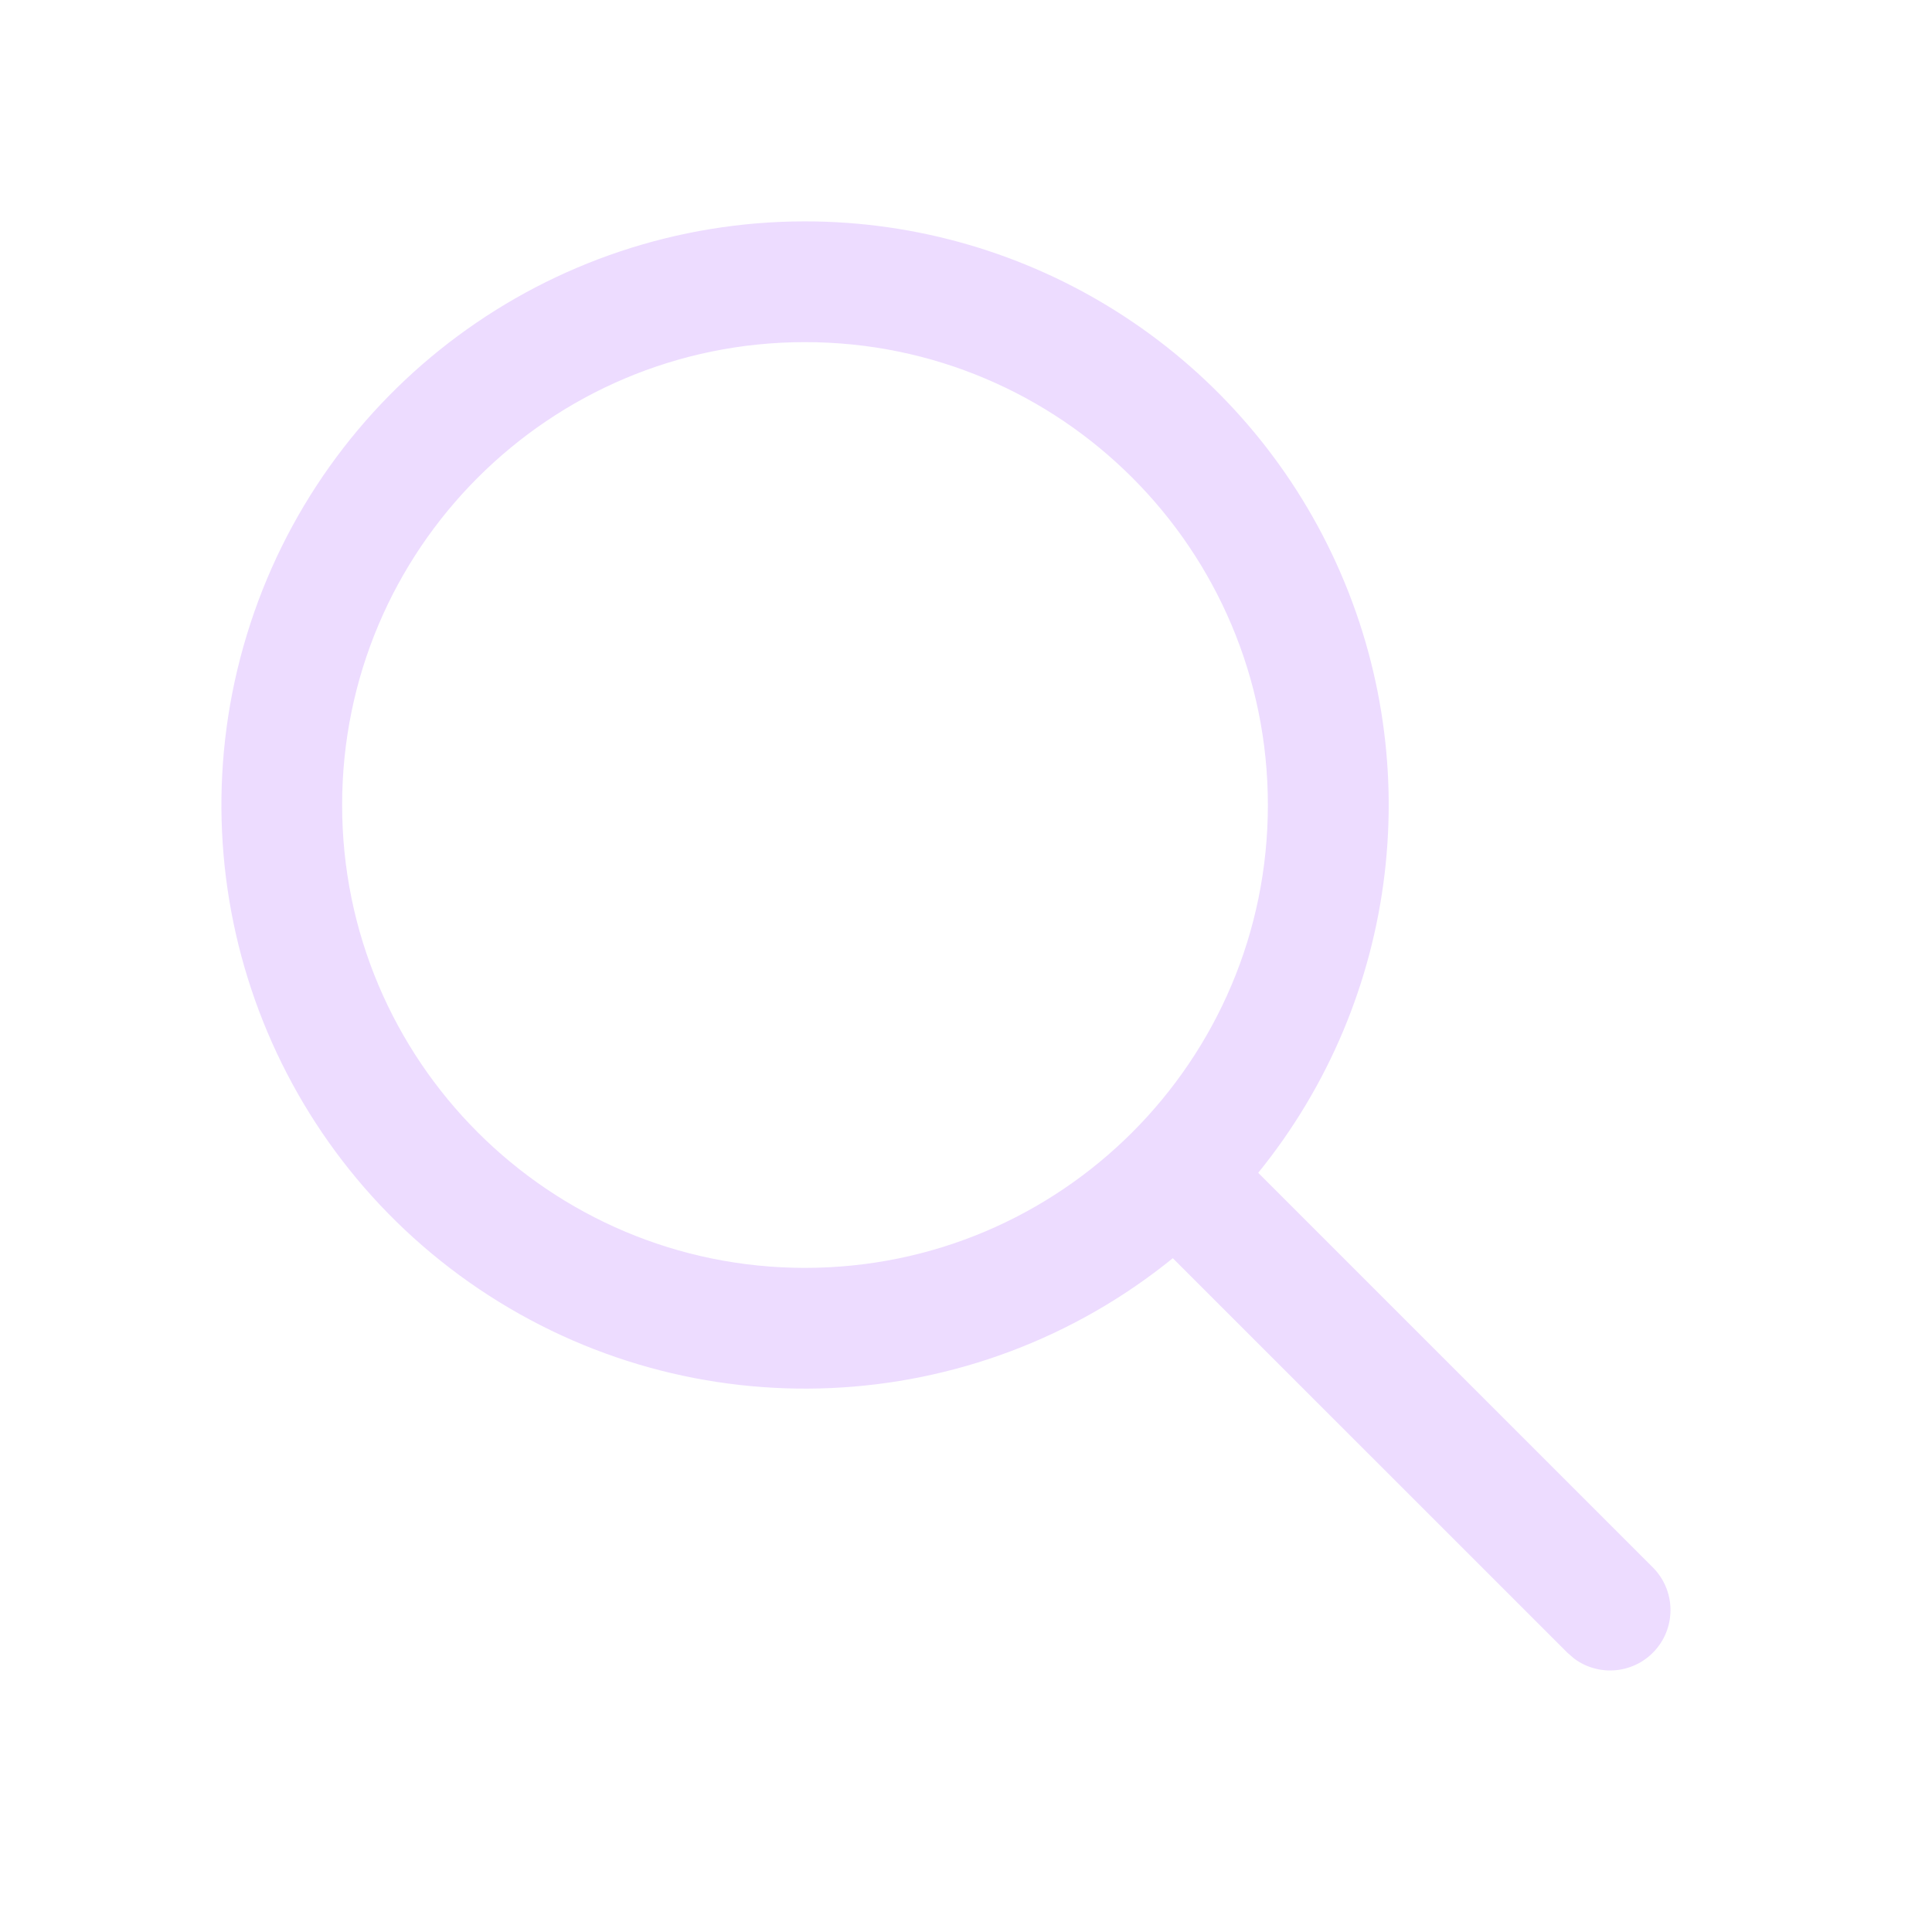
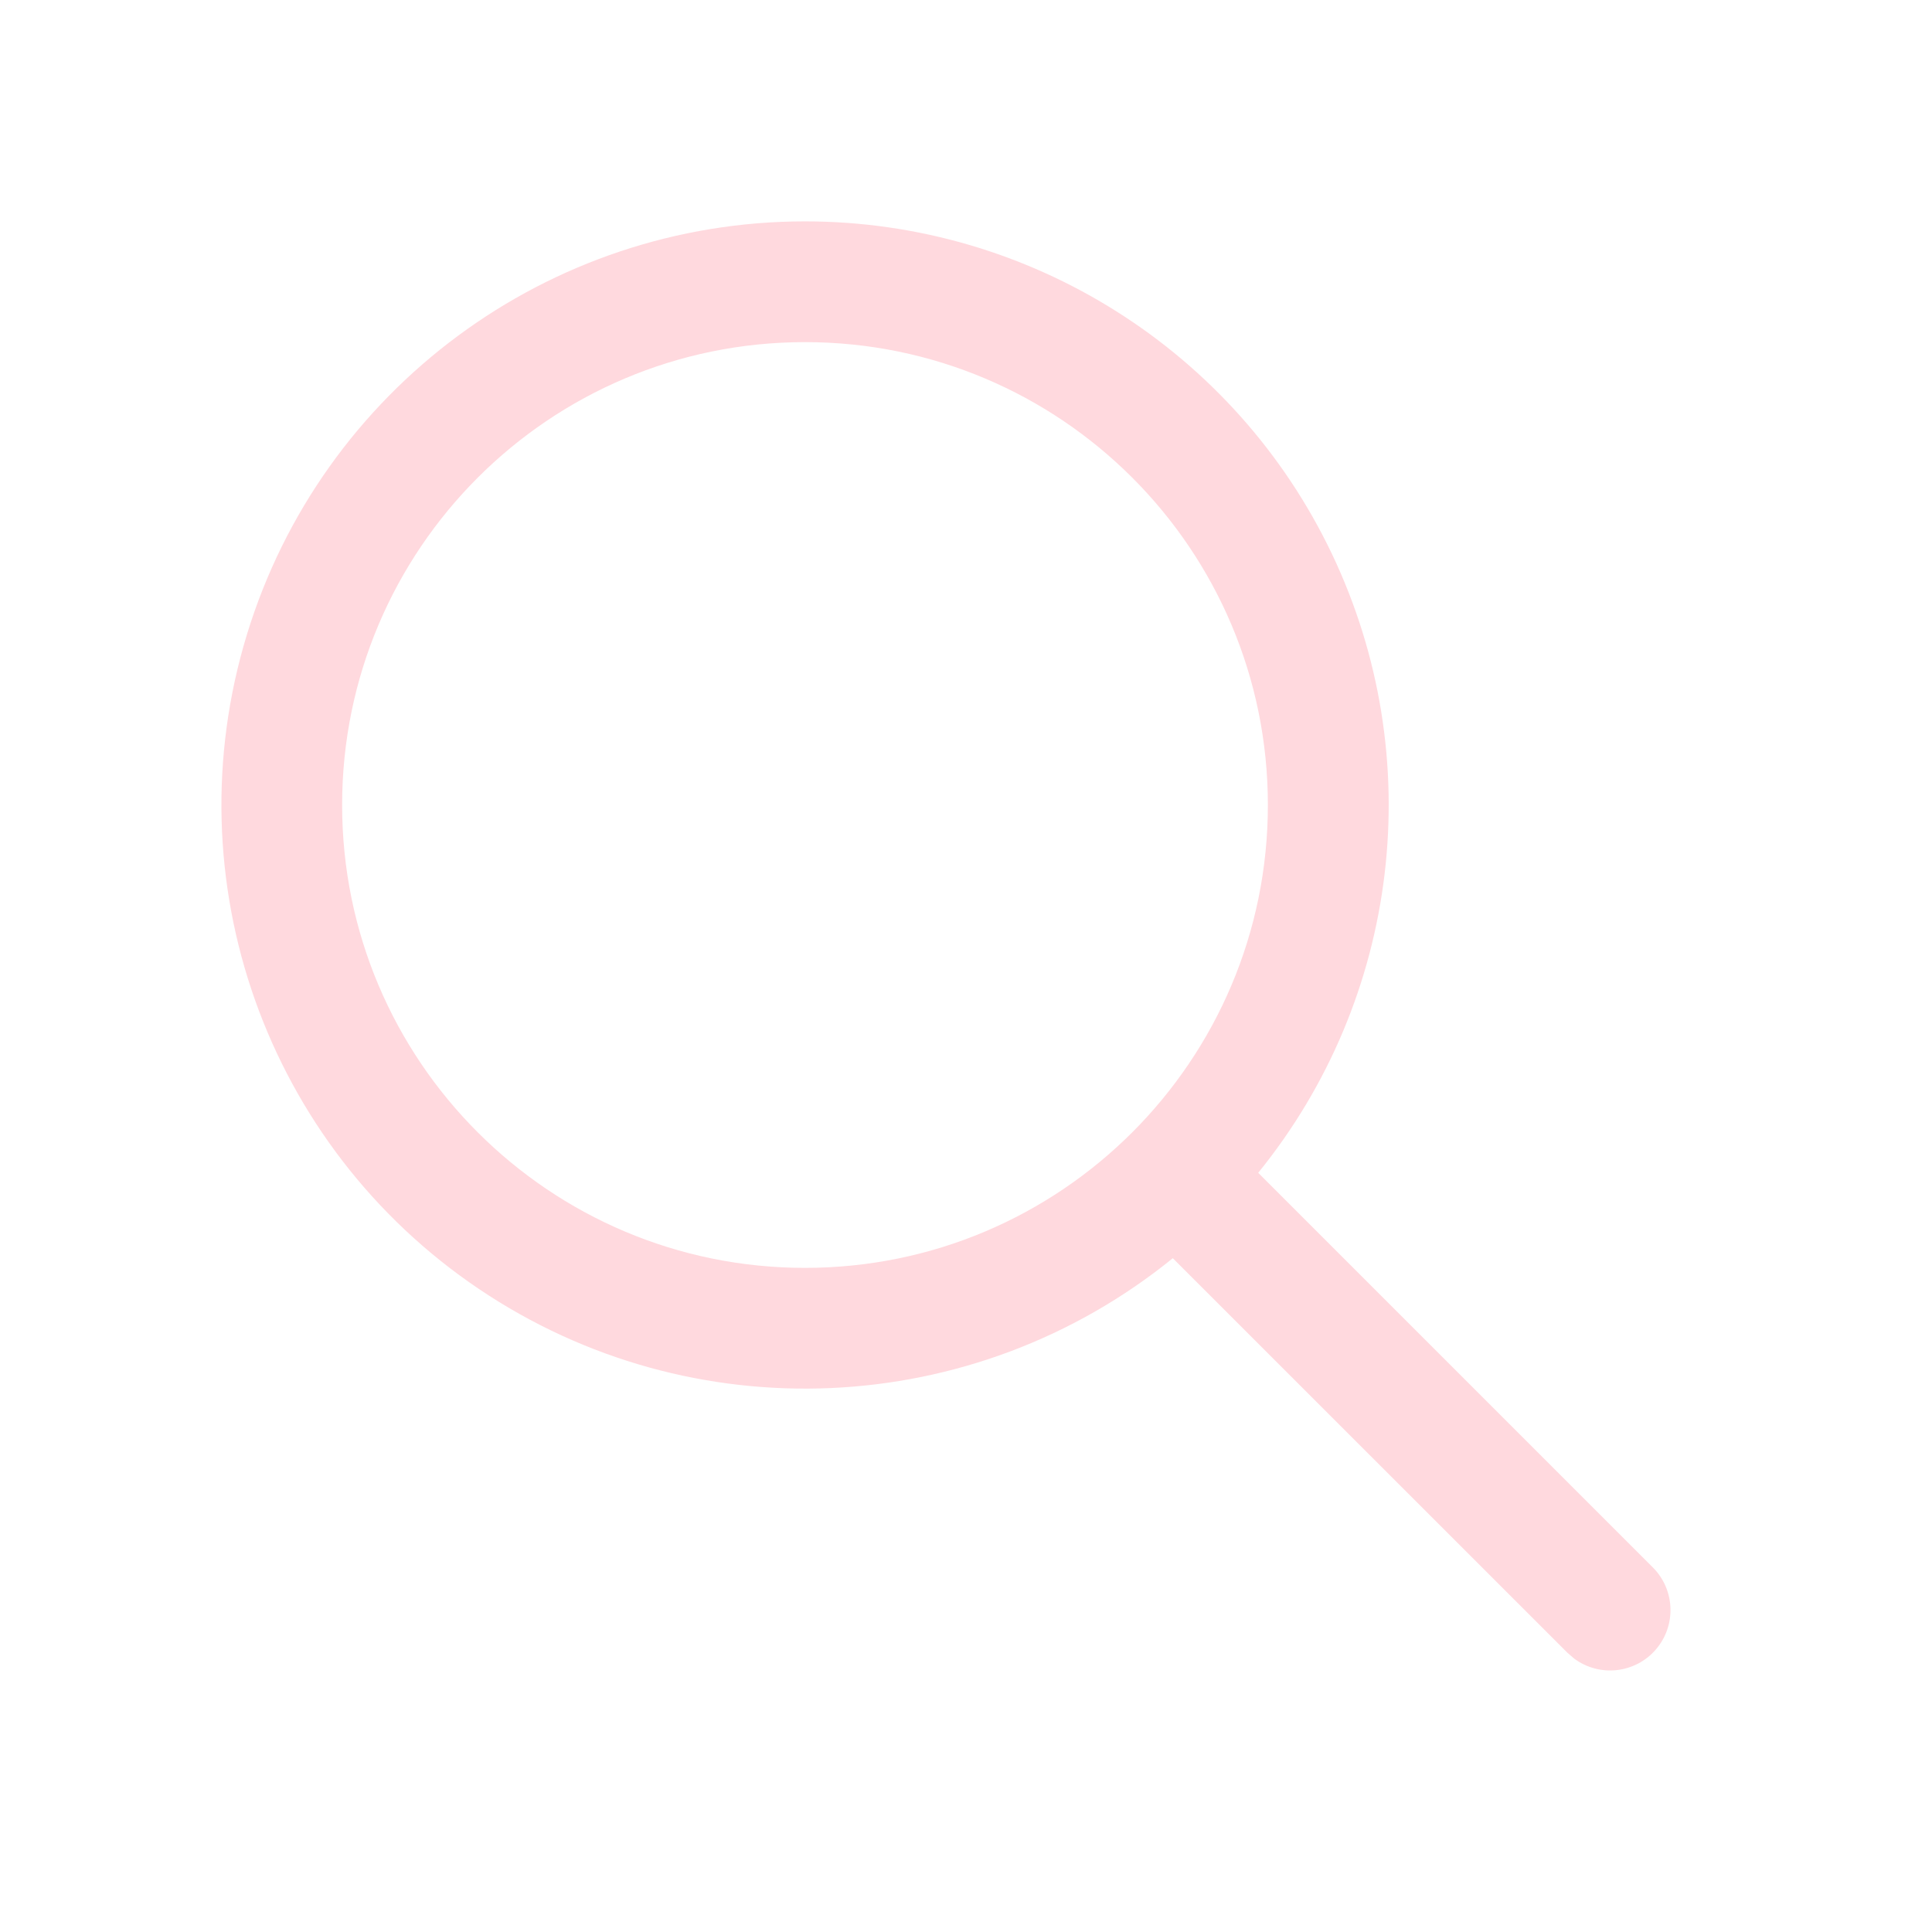
<svg xmlns="http://www.w3.org/2000/svg" width="24" height="24" fill="none" viewBox="0 0 24 24">
-   <path d="M10 2.75a7.25 7.25 0 0 1 5.63 11.819l4.9 4.9a.75.75 0 0 1-.976 1.134l-.084-.073-4.901-4.9A7.25 7.25 0 1 1 10 2.75Zm0 1.5a5.75 5.75 0 1 0 0 11.5 5.75 5.75 0 0 0 0-11.5Z" fill="#eddcff" />
+   <path d="M10 2.75a7.25 7.25 0 0 1 5.63 11.819l4.9 4.9a.75.75 0 0 1-.976 1.134l-.084-.073-4.901-4.9A7.25 7.25 0 1 1 10 2.75Zm0 1.5a5.75 5.75 0 1 0 0 11.5 5.75 5.75 0 0 0 0-11.5Z" fill="#ffd9de" />
</svg>
